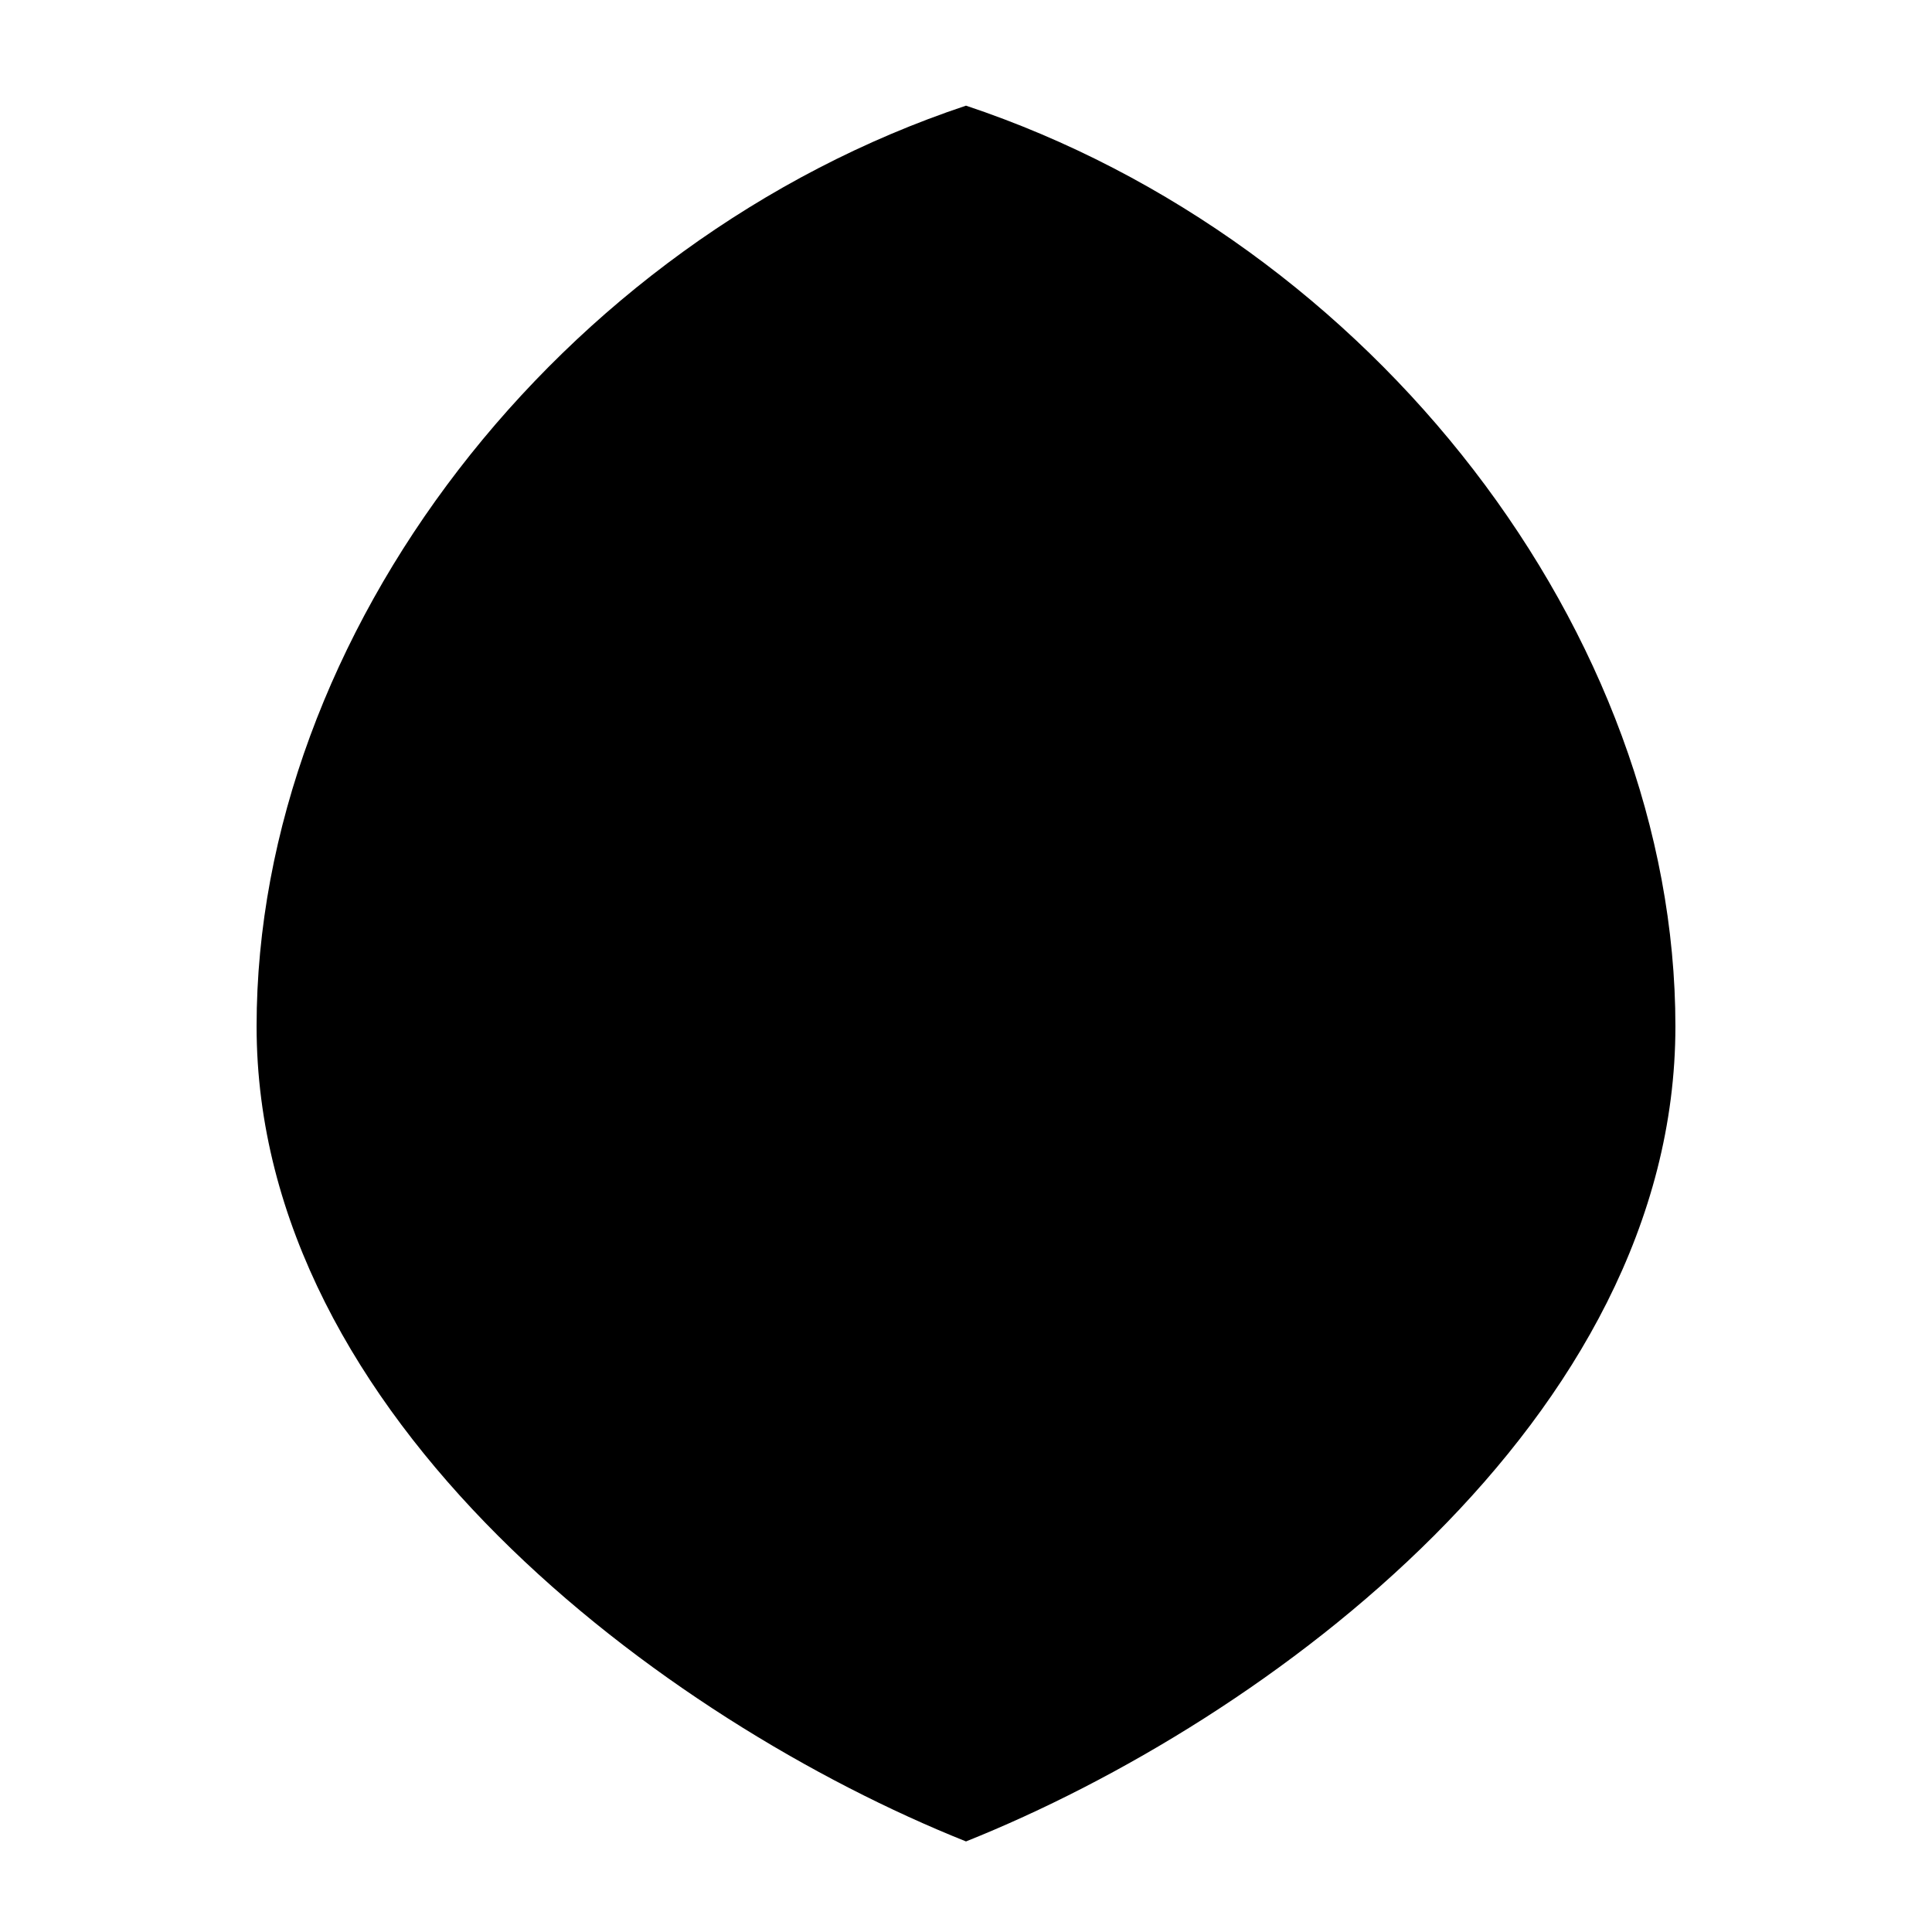
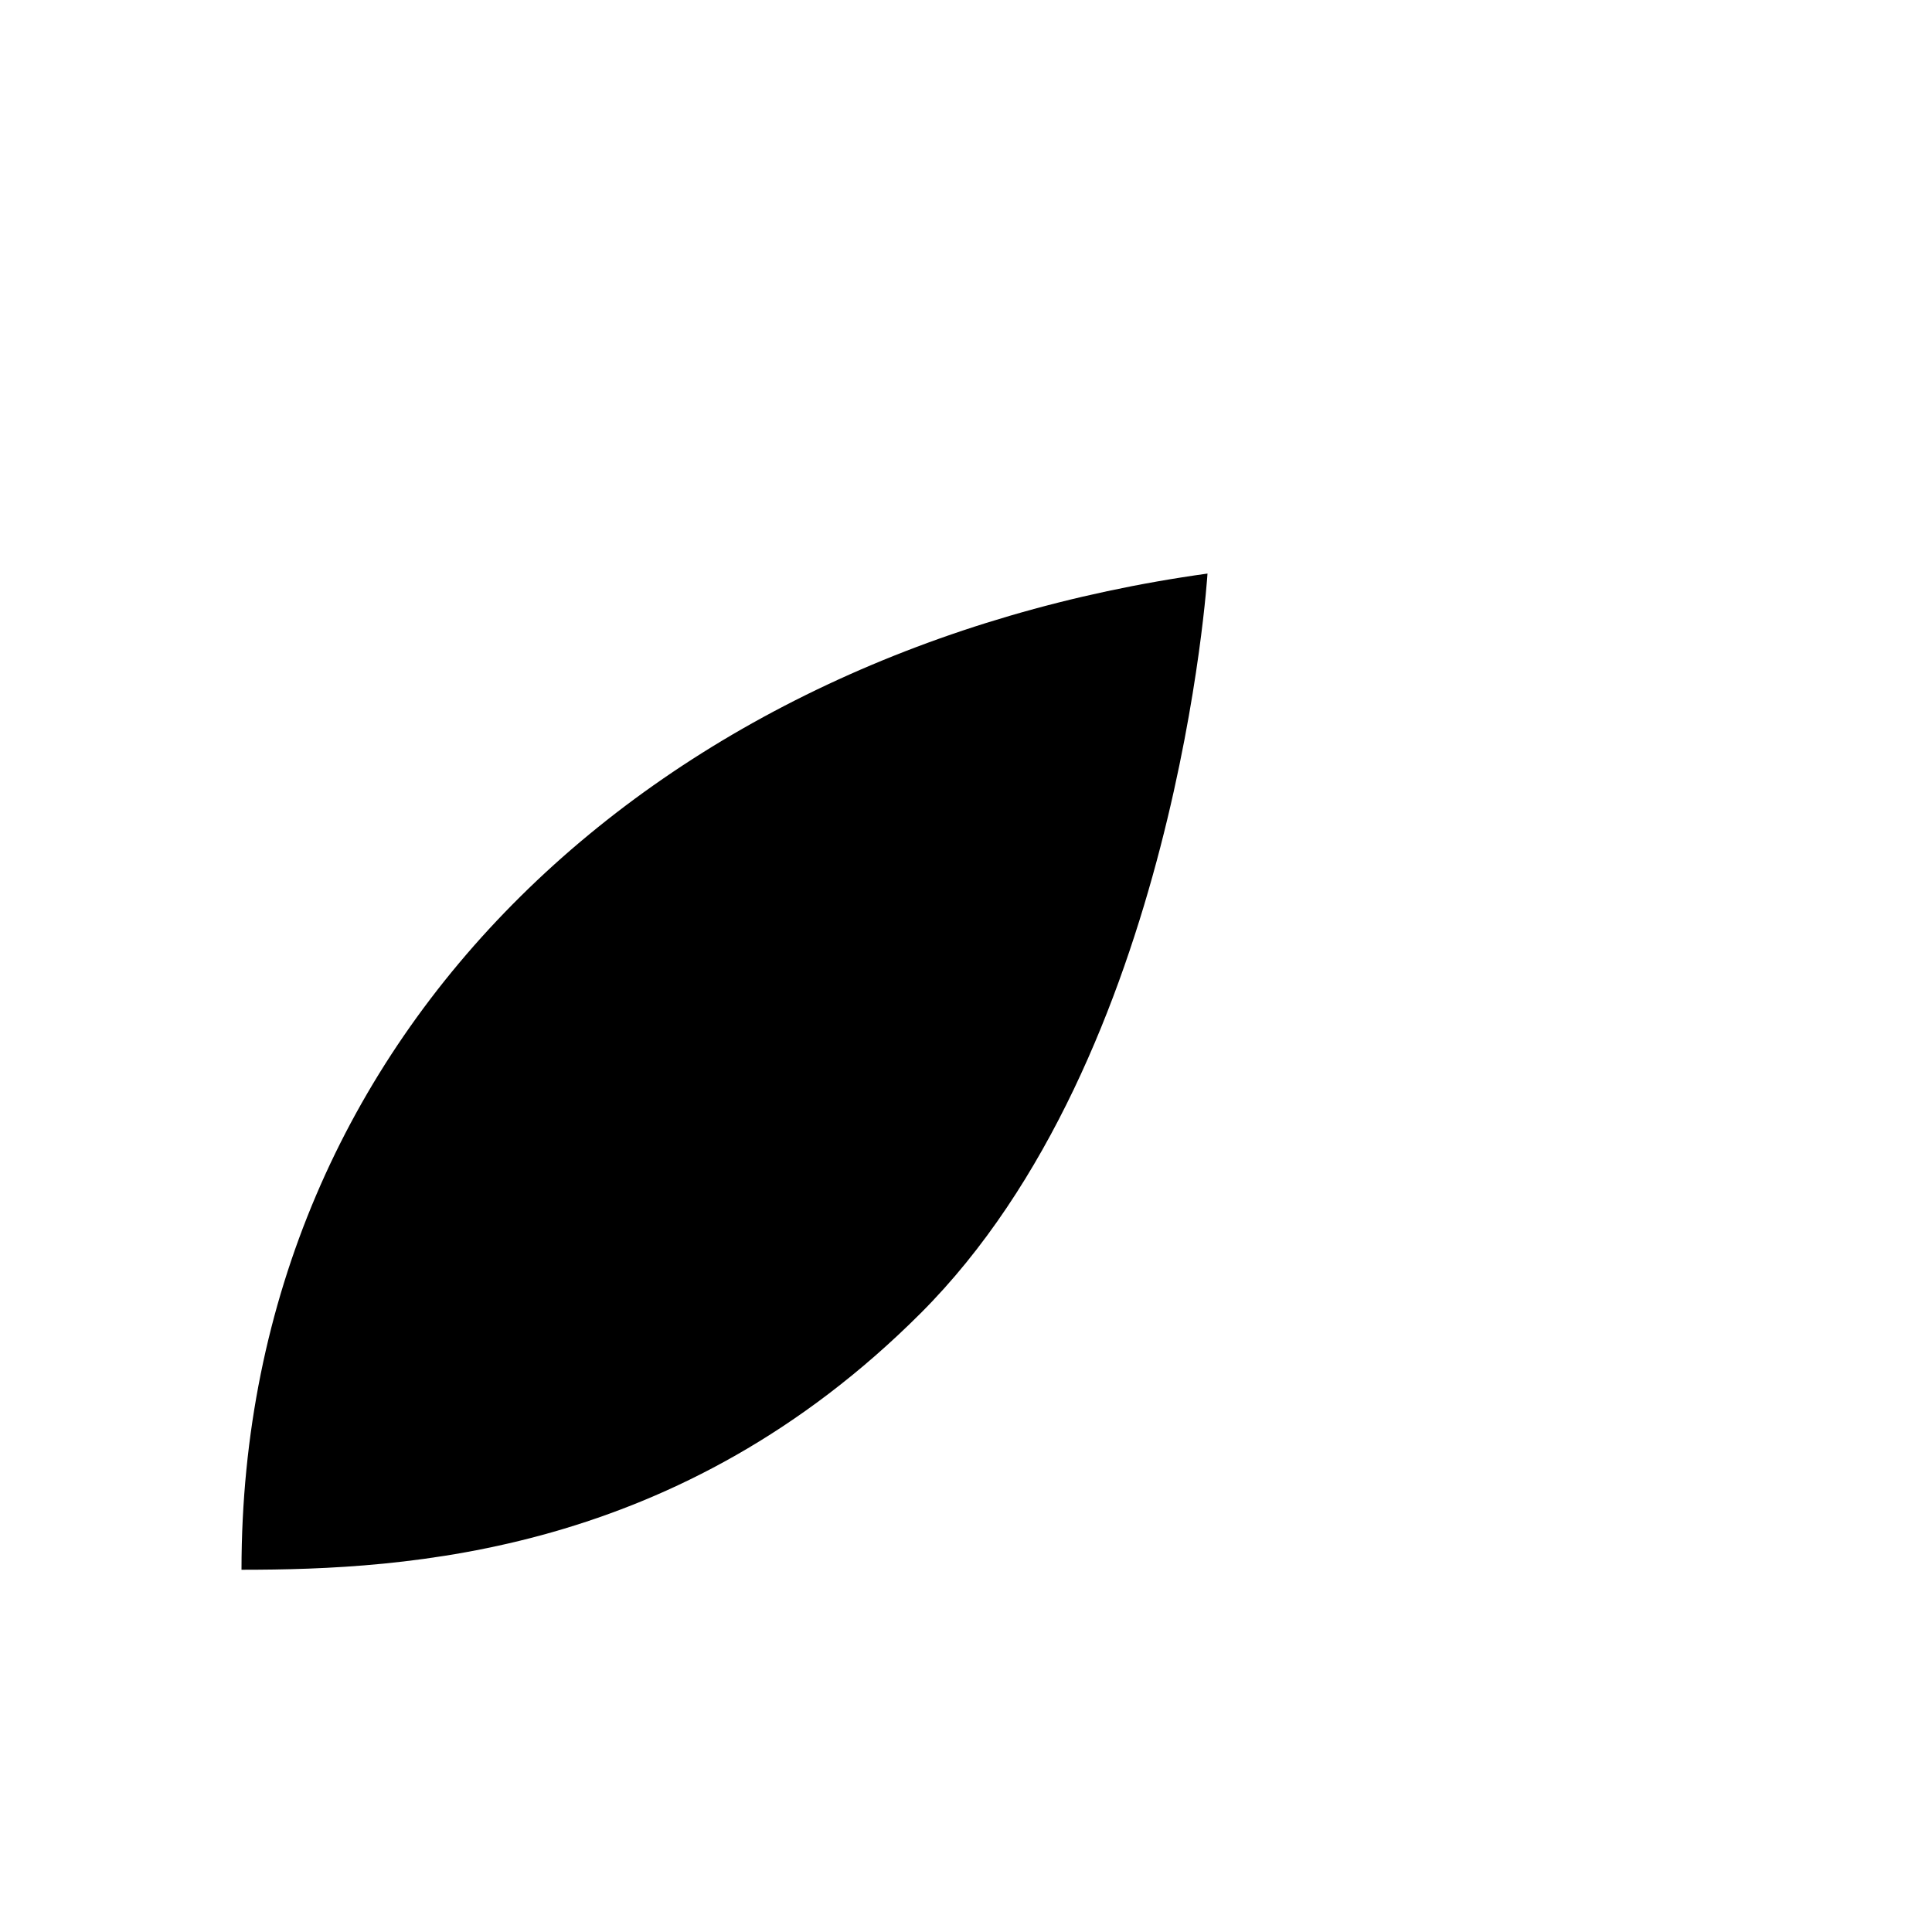
<svg xmlns="http://www.w3.org/2000/svg" viewBox="0 0 64 64" role="img" aria-label="TryVit icon — monochrome variant">
-   <path d="M 32 3.5        C 45.5 8,   55.5 21, 55.5 34        C 55.5 47,  42   57, 32   61        C 22   57,  8.5  47, 8.5  34        C 8.5  21,  18.5 8,  32   3.5        Z" fill="currentColor" />
+   <path d="M 8 52 C 8 34, 22 21.5, 40 19 C 40 19, 39 35, 30.5 43.5 C 22.5 51.5, 13.5 52, 8 52 Z" fill="currentColor" />
</svg>
